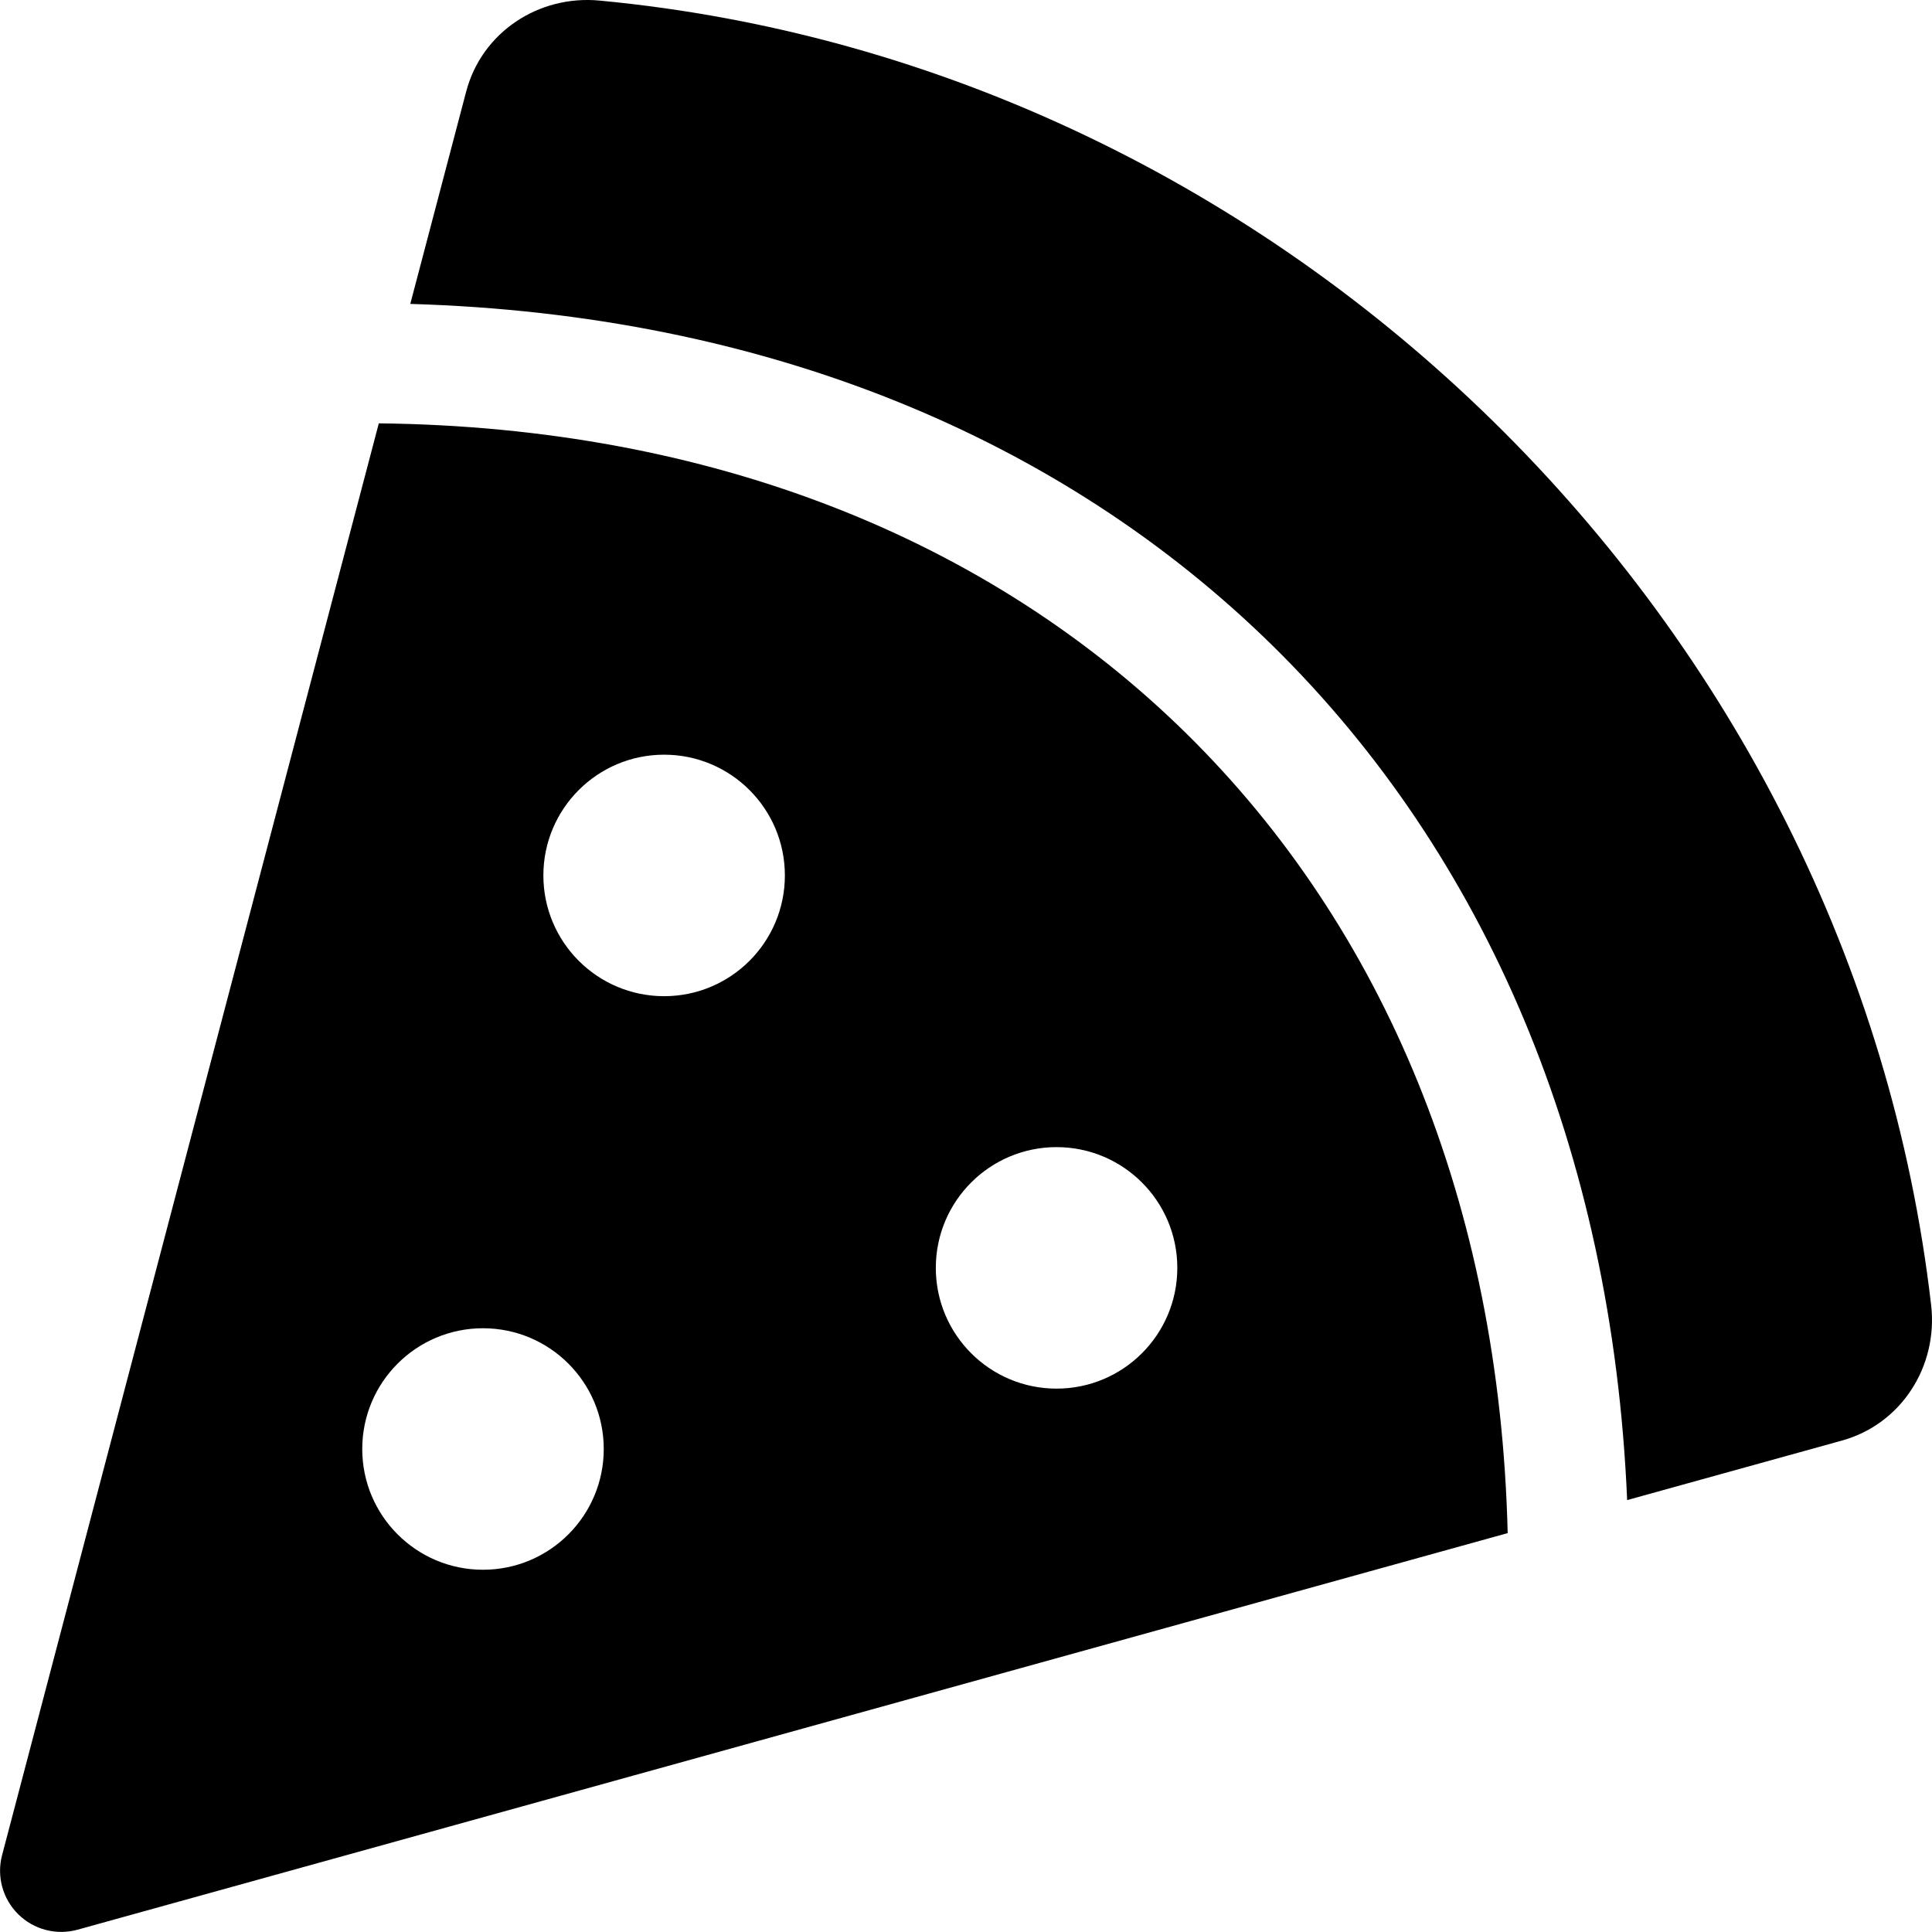
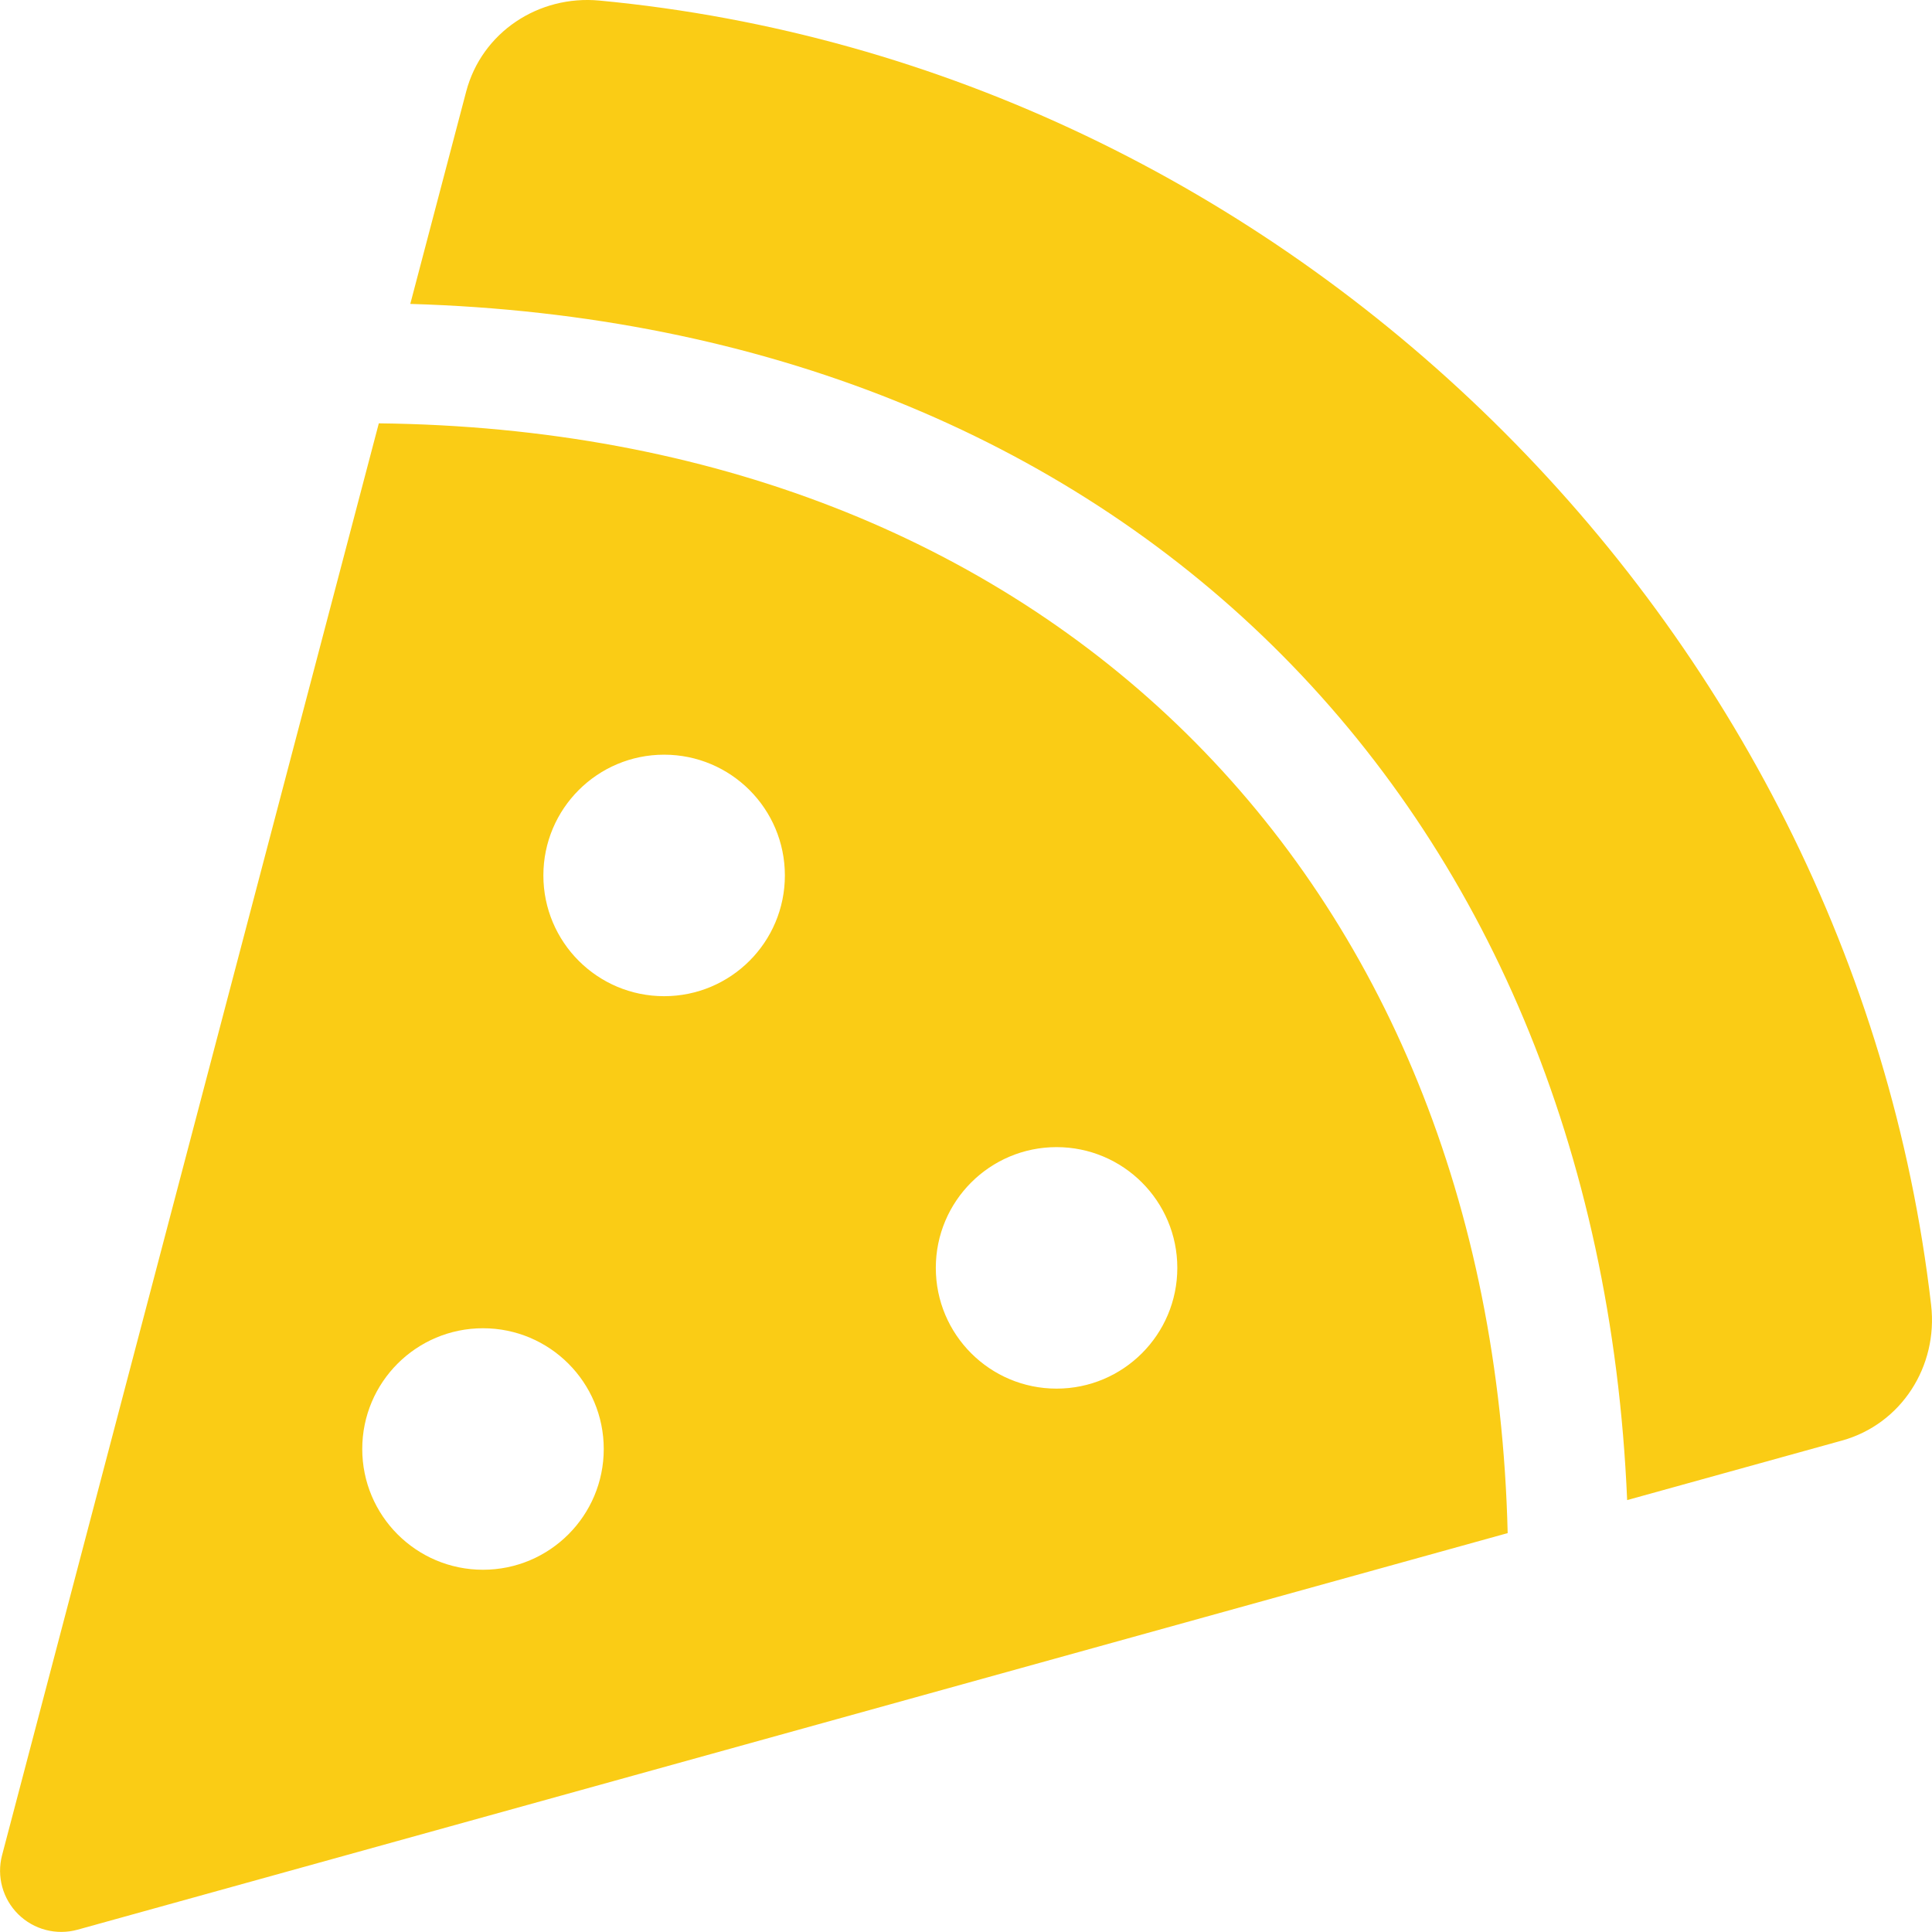
- <svg xmlns="http://www.w3.org/2000/svg" stroke="currentColor" fill="currentColor" stroke-width="0" viewBox="0 0 512 512" height="1em" width="1em">
+ <svg xmlns="http://www.w3.org/2000/svg" stroke="currentColor" fill="#FACC15" stroke-width="0" viewBox="0 0 512 512" height="1em" width="1em">
  <path d="M158.87.15c-16.16-1.52-31.2 8.42-35.33 24.12l-14.81 56.27c187.62 5.49 314.54 130.61 322.48 317l56.94-15.78c15.72-4.36 25.49-19.68 23.62-35.9C490.89 165.08 340.78 17.32 158.87.15zm-58.47 112L.55 491.64a16.21 16.21 0 0 0 20 19.75l379-105.1c-4.27-174.89-123.08-292.14-299.15-294.1zM128 416a32 32 0 1 1 32-32 32 32 0 0 1-32 32zm48-152a32 32 0 1 1 32-32 32 32 0 0 1-32 32zm104 104a32 32 0 1 1 32-32 32 32 0 0 1-32 32z" />
</svg>
